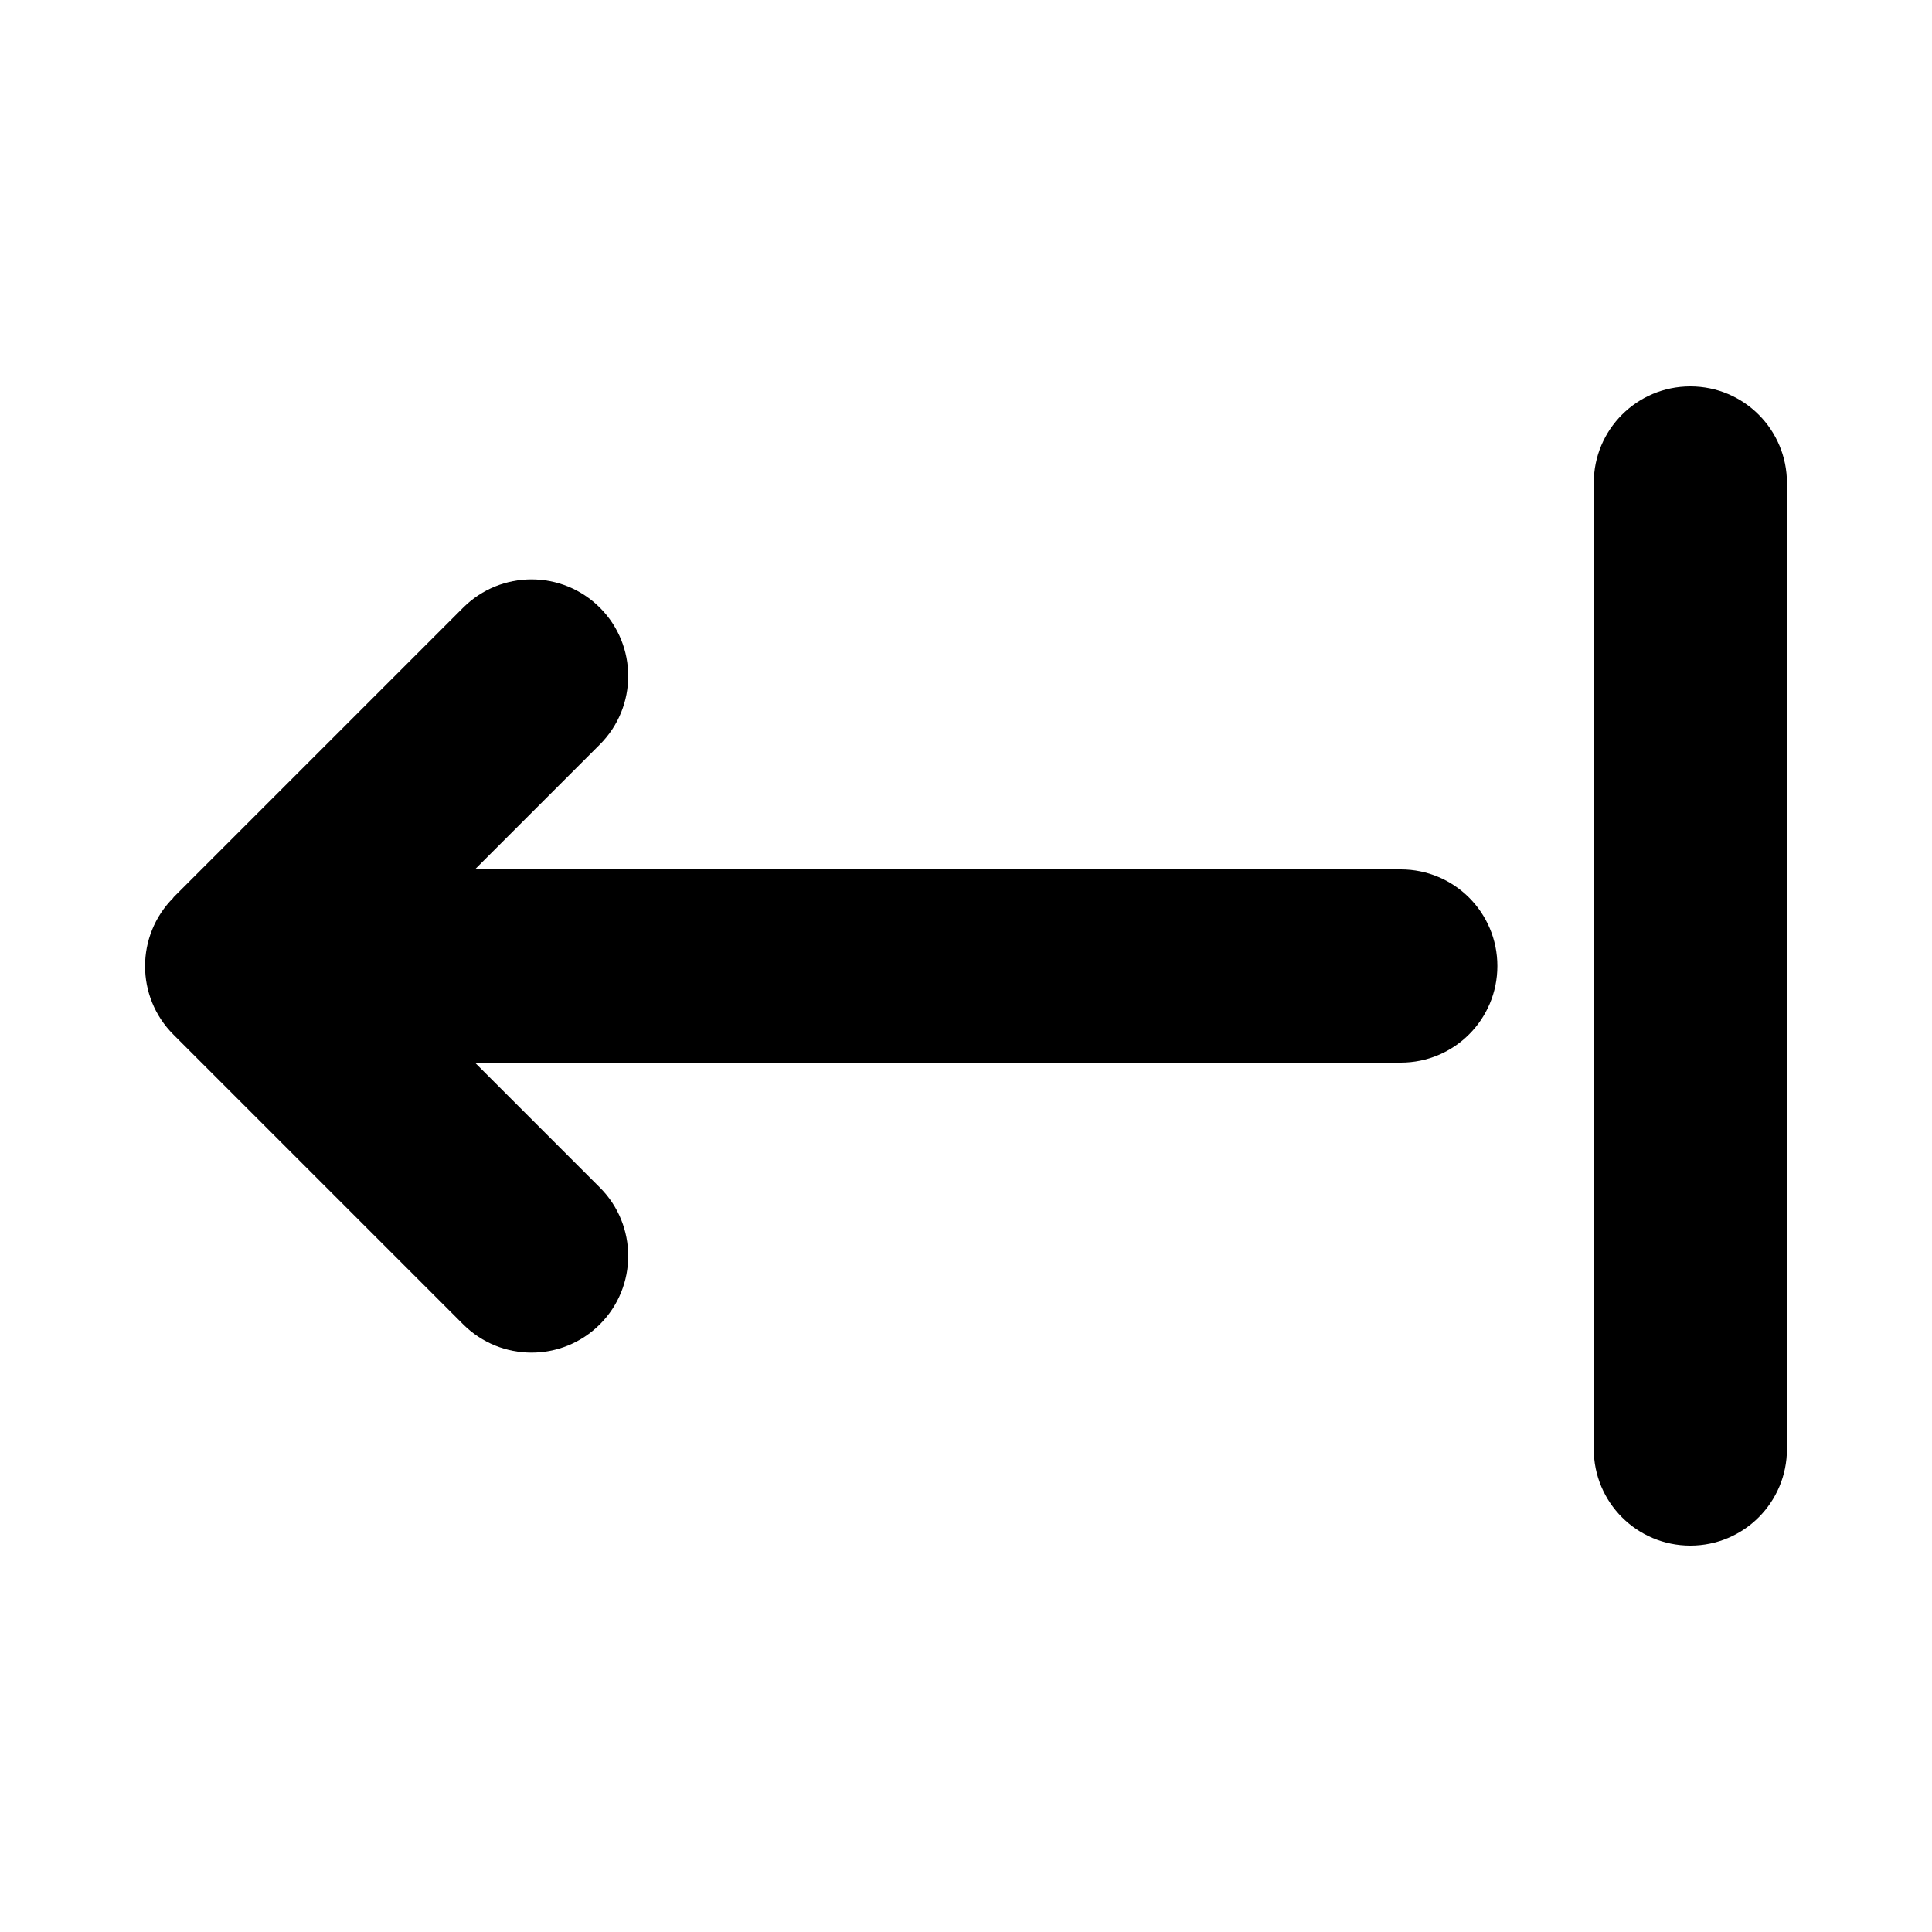
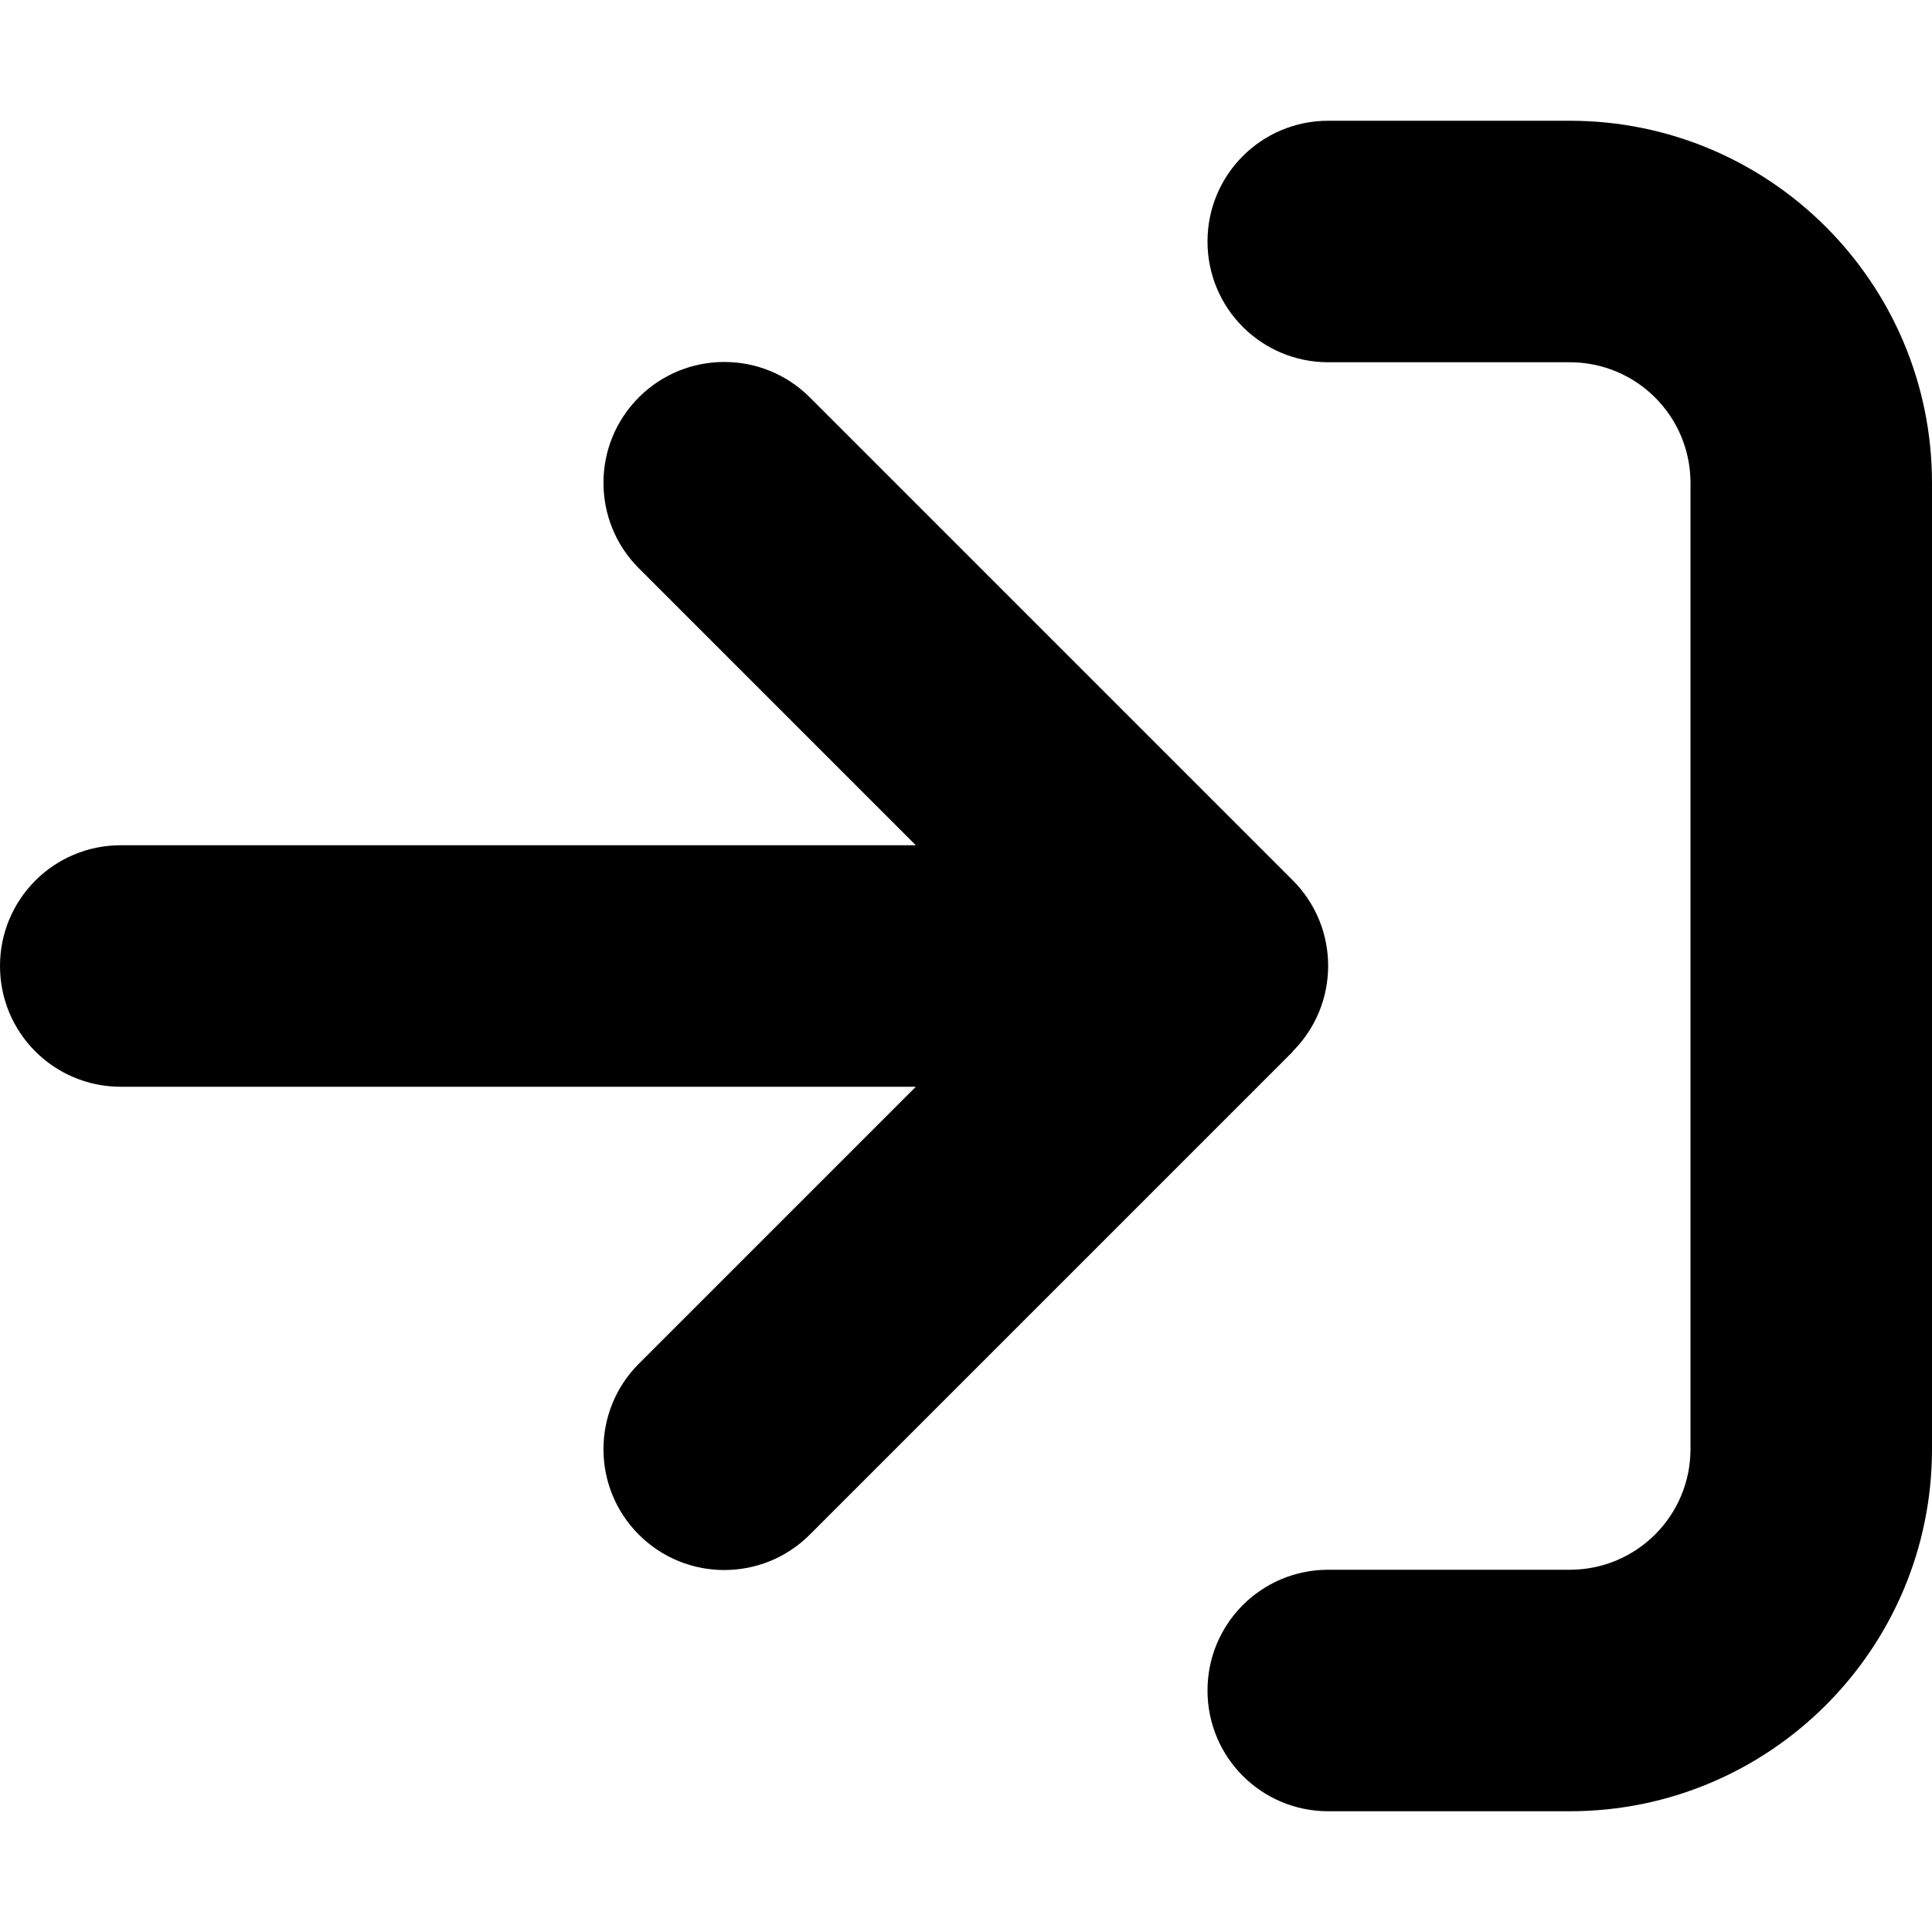
- <svg xmlns="http://www.w3.org/2000/svg" viewBox="0 0 640 640" version="1.1" id="svg1" width="640" height="640">
-   <g id="g3" transform="rotate(180,295.975,320)">
-     <path d="m 534.525,342.6 c 12.5,-12.5 12.5,-32.8 0,-45.3 l -96,-96 c -12.5,-12.5 -32.8,-12.5 -45.3,0 -12.5,12.5 -12.5,32.8 0,45.3 l 41.4,41.4 h -306.7 c -17.7,0 -32,14.3 -32,32 0,17.7 14.3,32 32,32 h 306.7 l -41.4,41.4 c -12.5,12.5 -12.5,32.8 0,45.3 12.5,12.5 32.8,12.5 45.3,0 l 96,-96 z" id="path1-3" />
-     <path d="m 32,128 c 17.7,0 32,14.3 32,32 V 480 C 64,497.7 49.7,512 32,512 14.3,512 0,497.7 0,480 V 160 c 0,-17.7 14.3,-32 32,-32 z" id="path1" />
-   </g>
+ <svg xmlns="http://www.w3.org/2000/svg" viewBox="0 0 512 512">
+   <path d="M352 96l64 0c17.7 0 32 14.3 32 32l0 256c0 17.7-14.3 32-32 32l-64 0c-17.7 0-32 14.3-32 32s14.3 32 32 32l64 0c53 0 96-43 96-96l0-256c0-53-43-96-96-96l-64 0c-17.7 0-32 14.3-32 32s14.3 32 32 32zm-9.4 182.6c12.5-12.5 12.5-32.8 0-45.3l-128-128c-12.5-12.5-32.8-12.5-45.3 0s-12.5 32.8 0 45.3L242.7 224 32 224c-17.7 0-32 14.3-32 32s14.3 32 32 32l210.7 0-73.4 73.4c-12.5 12.5-12.5 32.8 0 45.3s32.8 12.5 45.3 0l128-128z" />
</svg>
